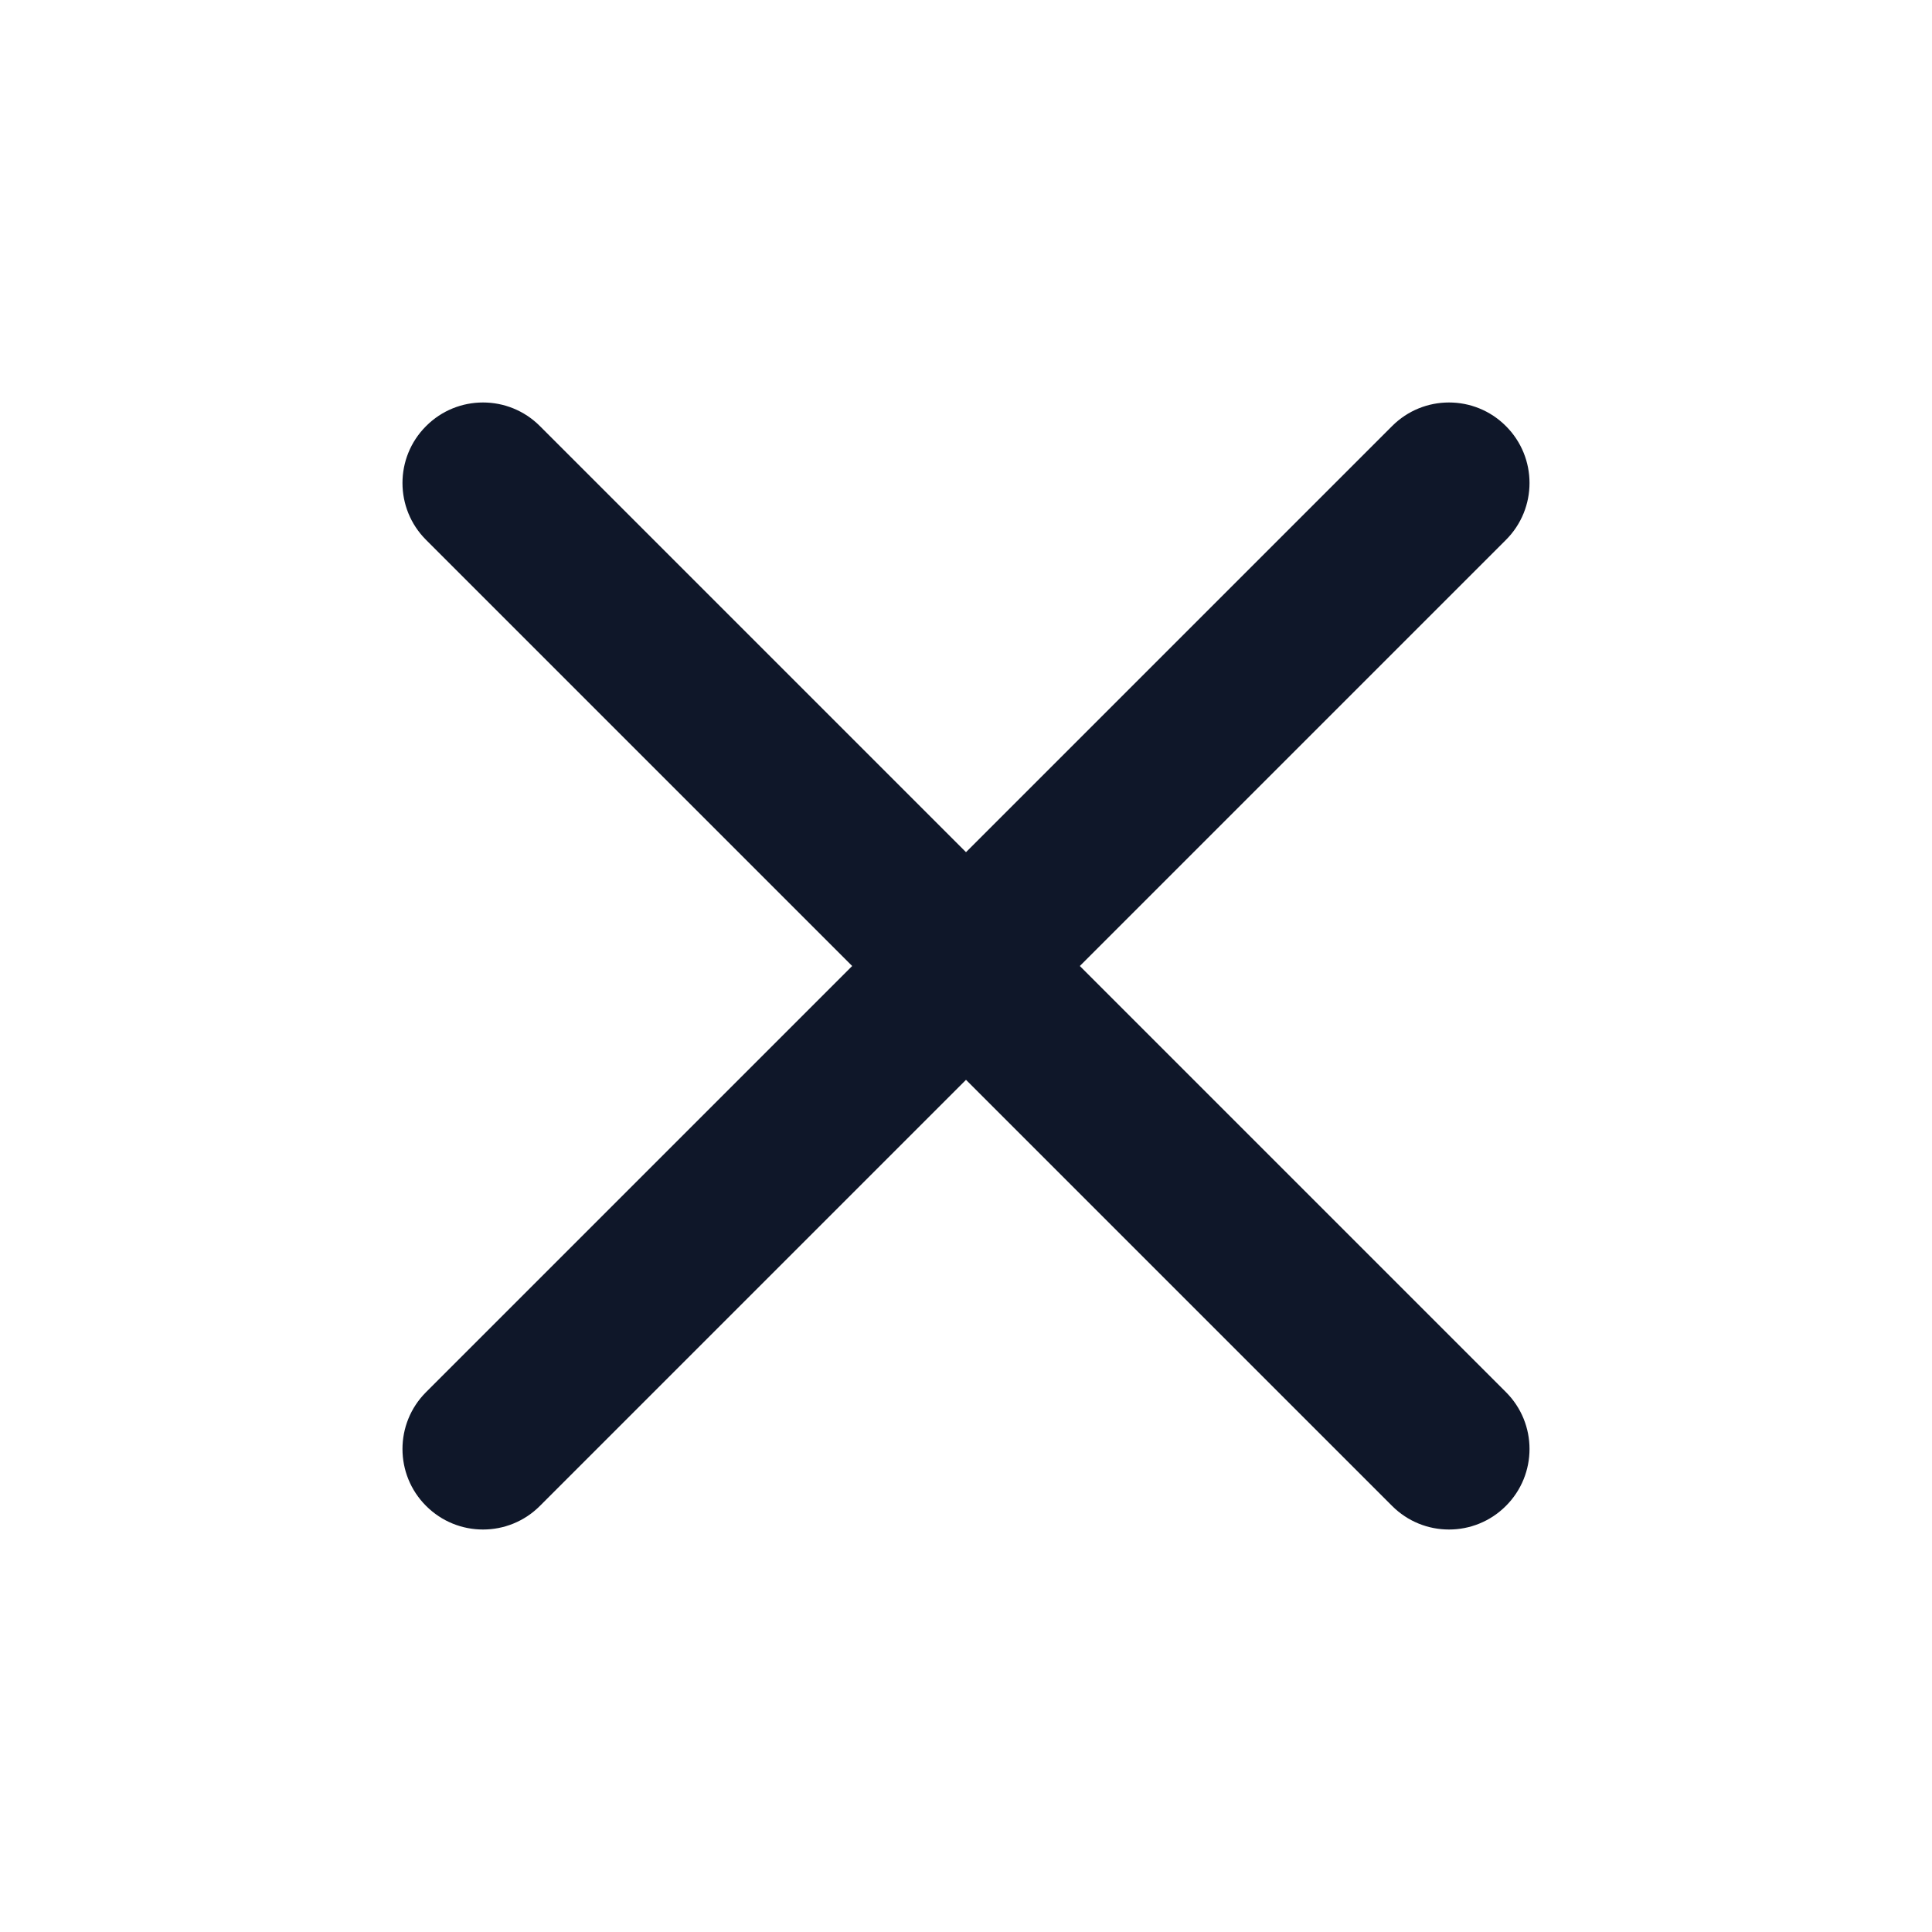
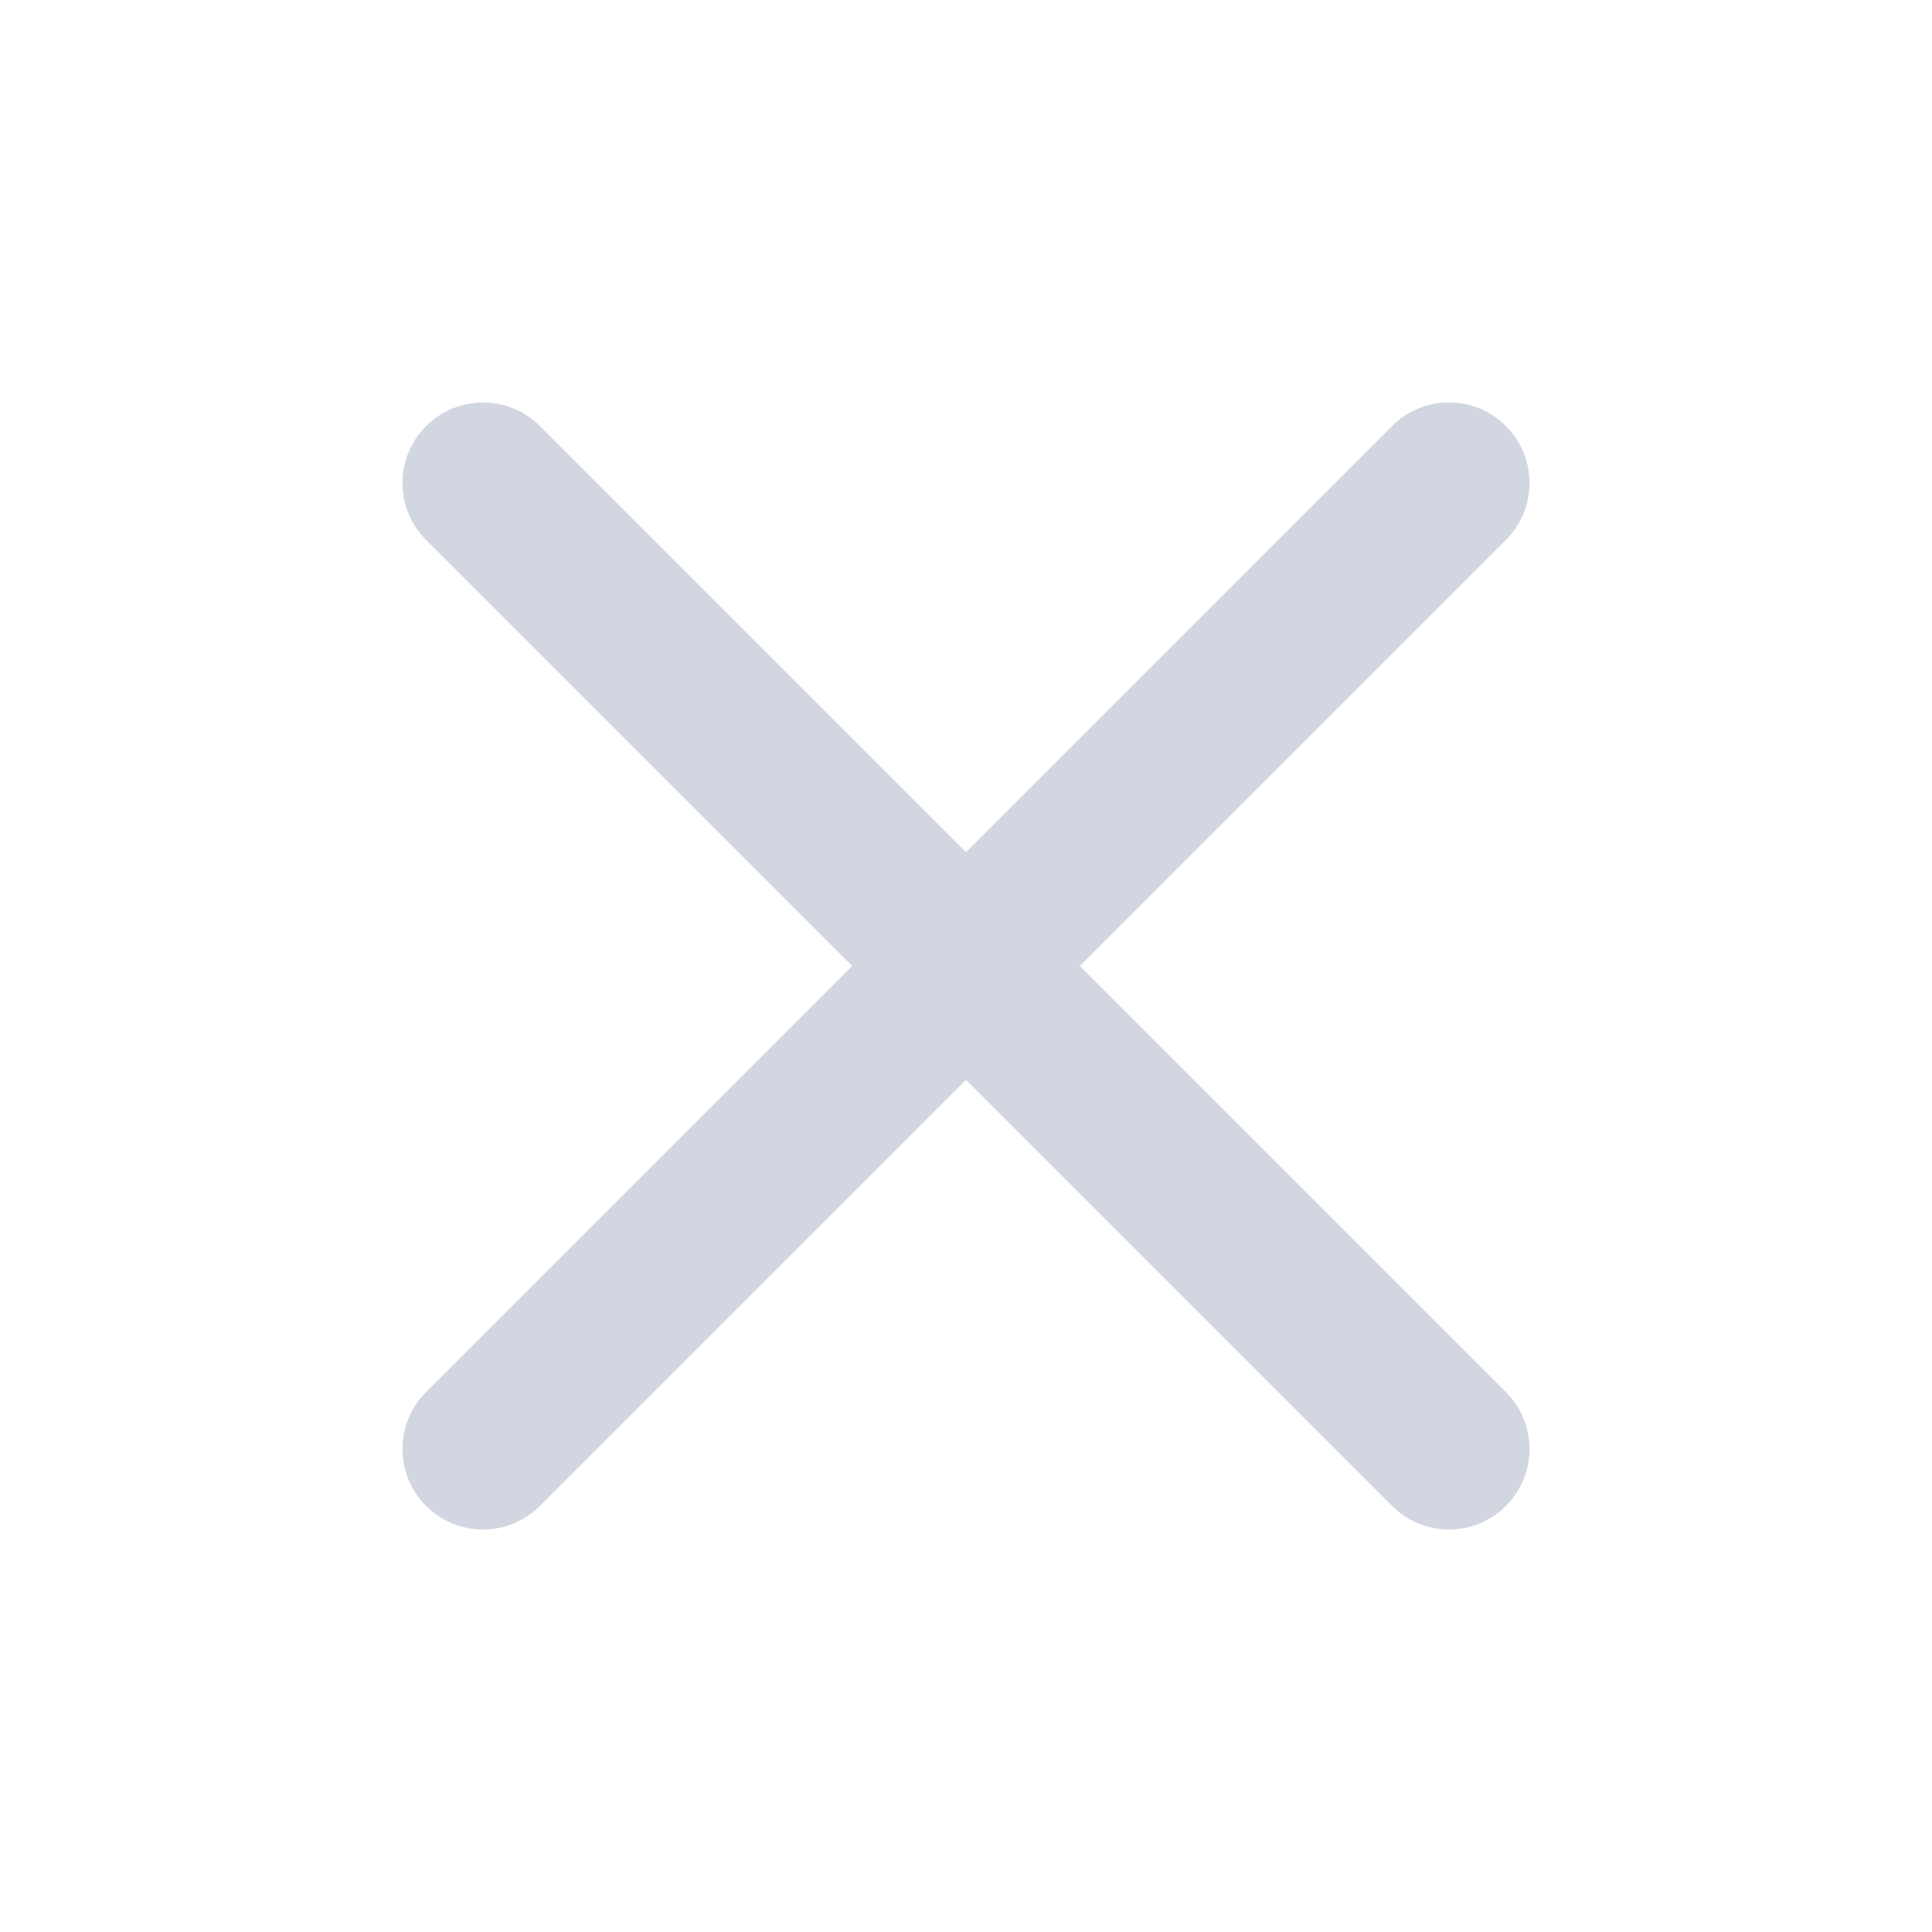
<svg xmlns="http://www.w3.org/2000/svg" width="800px" height="800px" viewBox="0 0 24 24" fill="none">
-   <path fill-rule="evenodd" clip-rule="evenodd" d="M5.293 5.293C5.683 4.902 6.317 4.902 6.707 5.293L12 10.586L17.293 5.293C17.683 4.902 18.317 4.902 18.707 5.293C19.098 5.683 19.098 6.317 18.707 6.707L13.414 12L18.707 17.293C19.098 17.683 19.098 18.317 18.707 18.707C18.317 19.098 17.683 19.098 17.293 18.707L12 13.414L6.707 18.707C6.317 19.098 5.683 19.098 5.293 18.707C4.902 18.317 4.902 17.683 5.293 17.293L10.586 12L5.293 6.707C4.902 6.317 4.902 5.683 5.293 5.293Z" fill="#0F1729" />
+   <path fill-rule="evenodd" clip-rule="evenodd" d="M5.293 5.293C5.683 4.902 6.317 4.902 6.707 5.293L12 10.586L17.293 5.293C17.683 4.902 18.317 4.902 18.707 5.293C19.098 5.683 19.098 6.317 18.707 6.707L13.414 12L18.707 17.293C19.098 17.683 19.098 18.317 18.707 18.707C18.317 19.098 17.683 19.098 17.293 18.707L12 13.414L6.707 18.707C6.317 19.098 5.683 19.098 5.293 18.707C4.902 18.317 4.902 17.683 5.293 17.293L10.586 12L5.293 6.707C4.902 6.317 4.902 5.683 5.293 5.293Z" fill="#d1d6e0" />
</svg>
